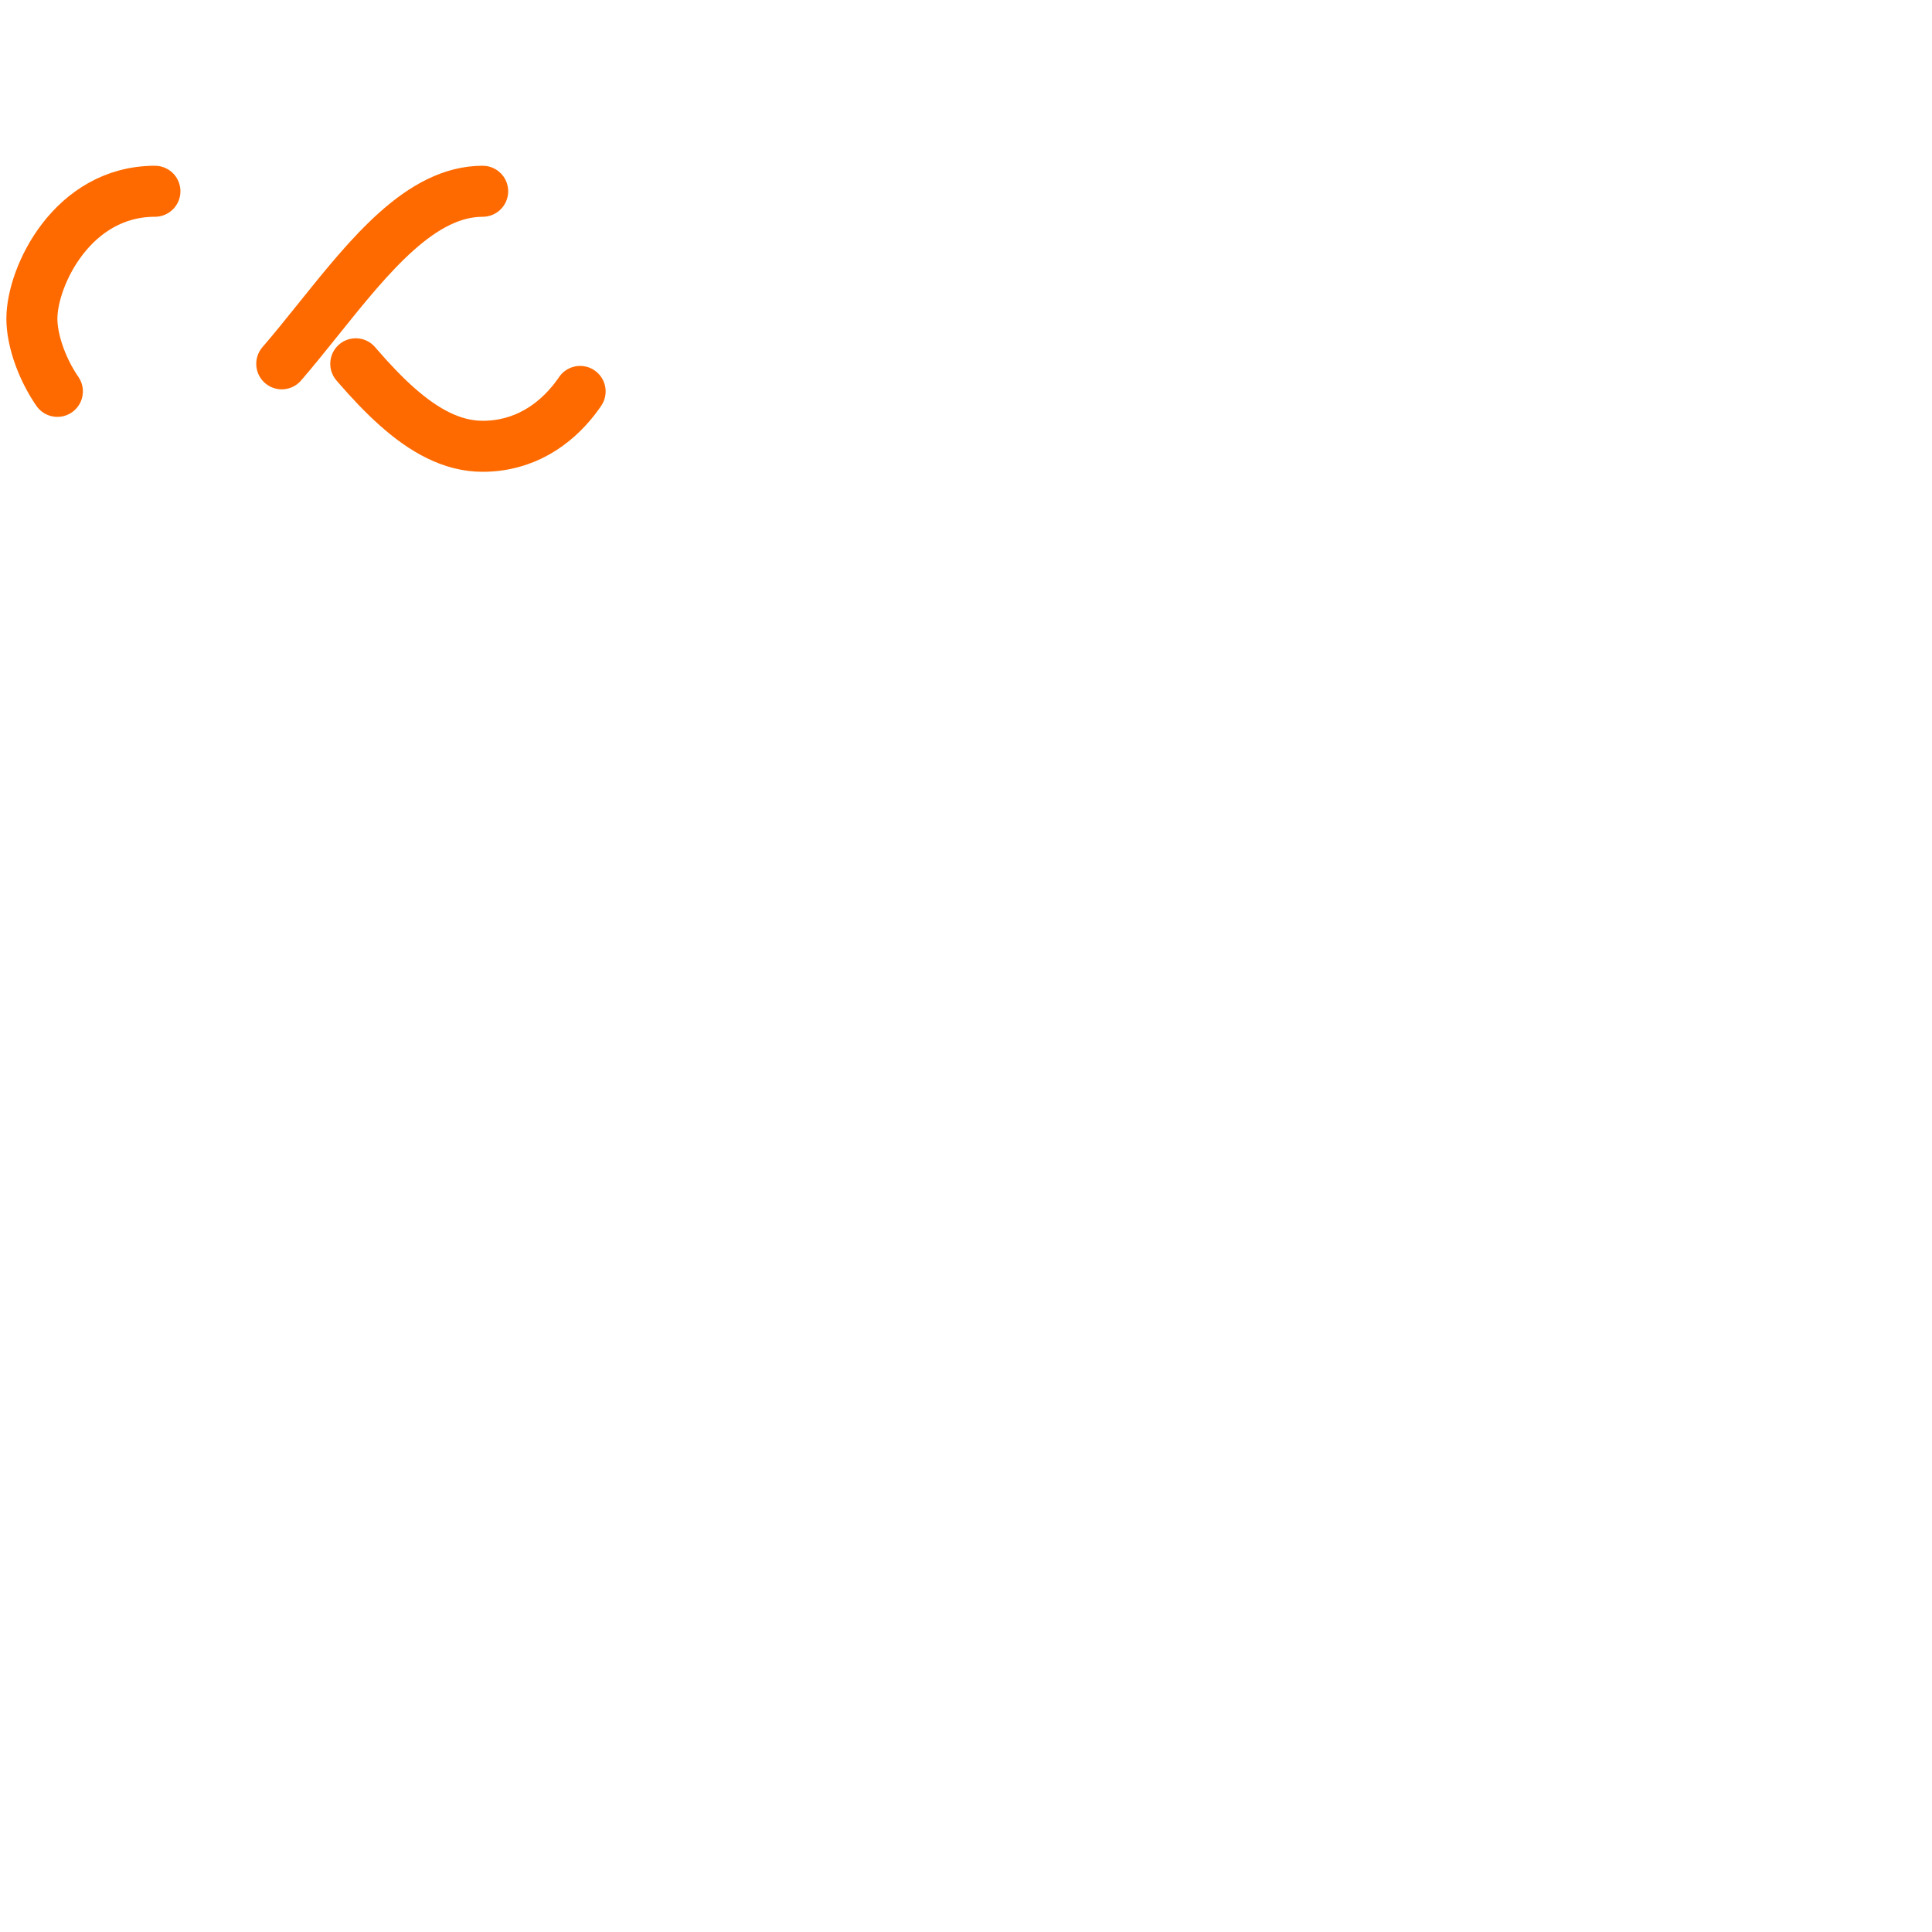
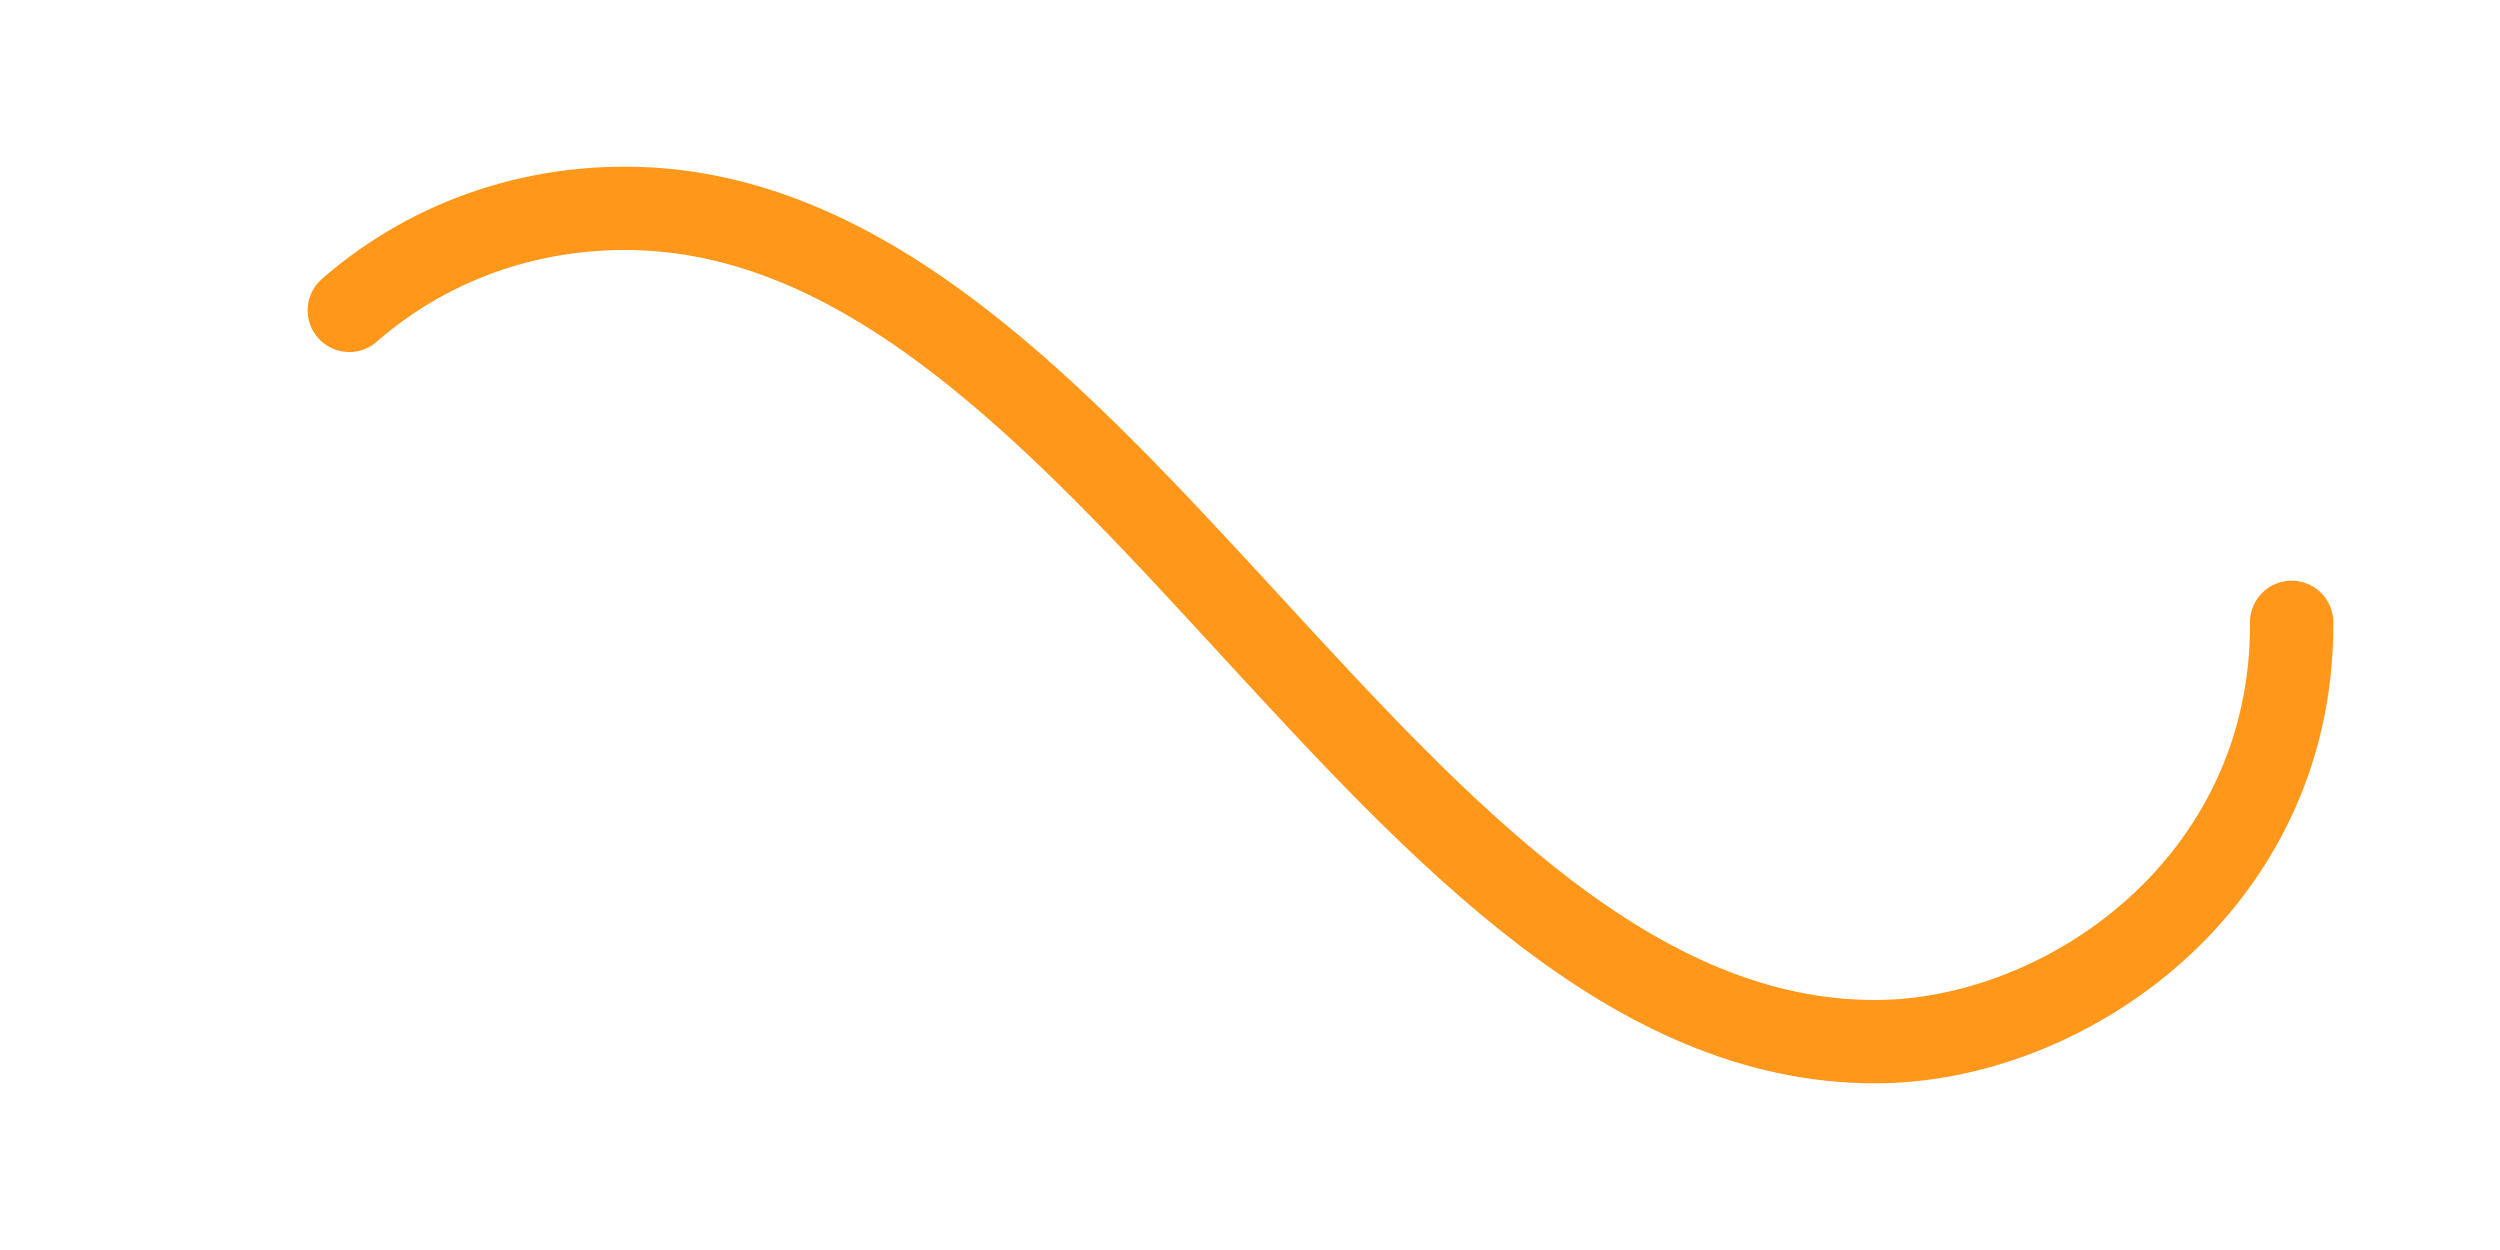
- <svg xmlns="http://www.w3.org/2000/svg" viewBox="0 0 100 100" preserveAspectRatio="xMidYMid" width="200" height="200" style="shape-rendering: auto; display: block; background: transparent;">
-   <g>
-     <path style="transform:scale(0.33);transform-origin:50px 50px" stroke-linecap="round" d="M24.3 30C11.4 30 5 43.3 5 50s6.4 20 19.3 20c19.3 0 32.1-40 51.4-40 C88.6 30 95 43.3 95 50s-6.4 20-19.3 20C56.4 70 43.6 30 24.3 30z" stroke-dasharray="42.765 42.765" stroke-width="8" stroke="#ff6a00" fill="none">
-       <animate values="0;256.589" keyTimes="0;1" dur="1s" repeatCount="indefinite" attributeName="stroke-dashoffset" />
-     </path>
-     <g />
-   </g>
+ <svg xmlns="http://www.w3.org/2000/svg" viewBox="0 0 300 150">
+   <path fill="none" stroke="#FF971B" stroke-width="10" stroke-linecap="round" stroke-dasharray="300 385" stroke-dashoffset="0" d="M275 75c0 31-27 50-50 50-58 0-92-100-150-100-28 0-50 22-50 50s23 50 50 50c58 0 92-100 150-100 24 0 50 19 50 50Z">
+     <animate attributeName="stroke-dashoffset" calcMode="spline" dur="2" values="685;-685" keySplines="0 0 1 1" repeatCount="indefinite" />
+   </path>
</svg>
